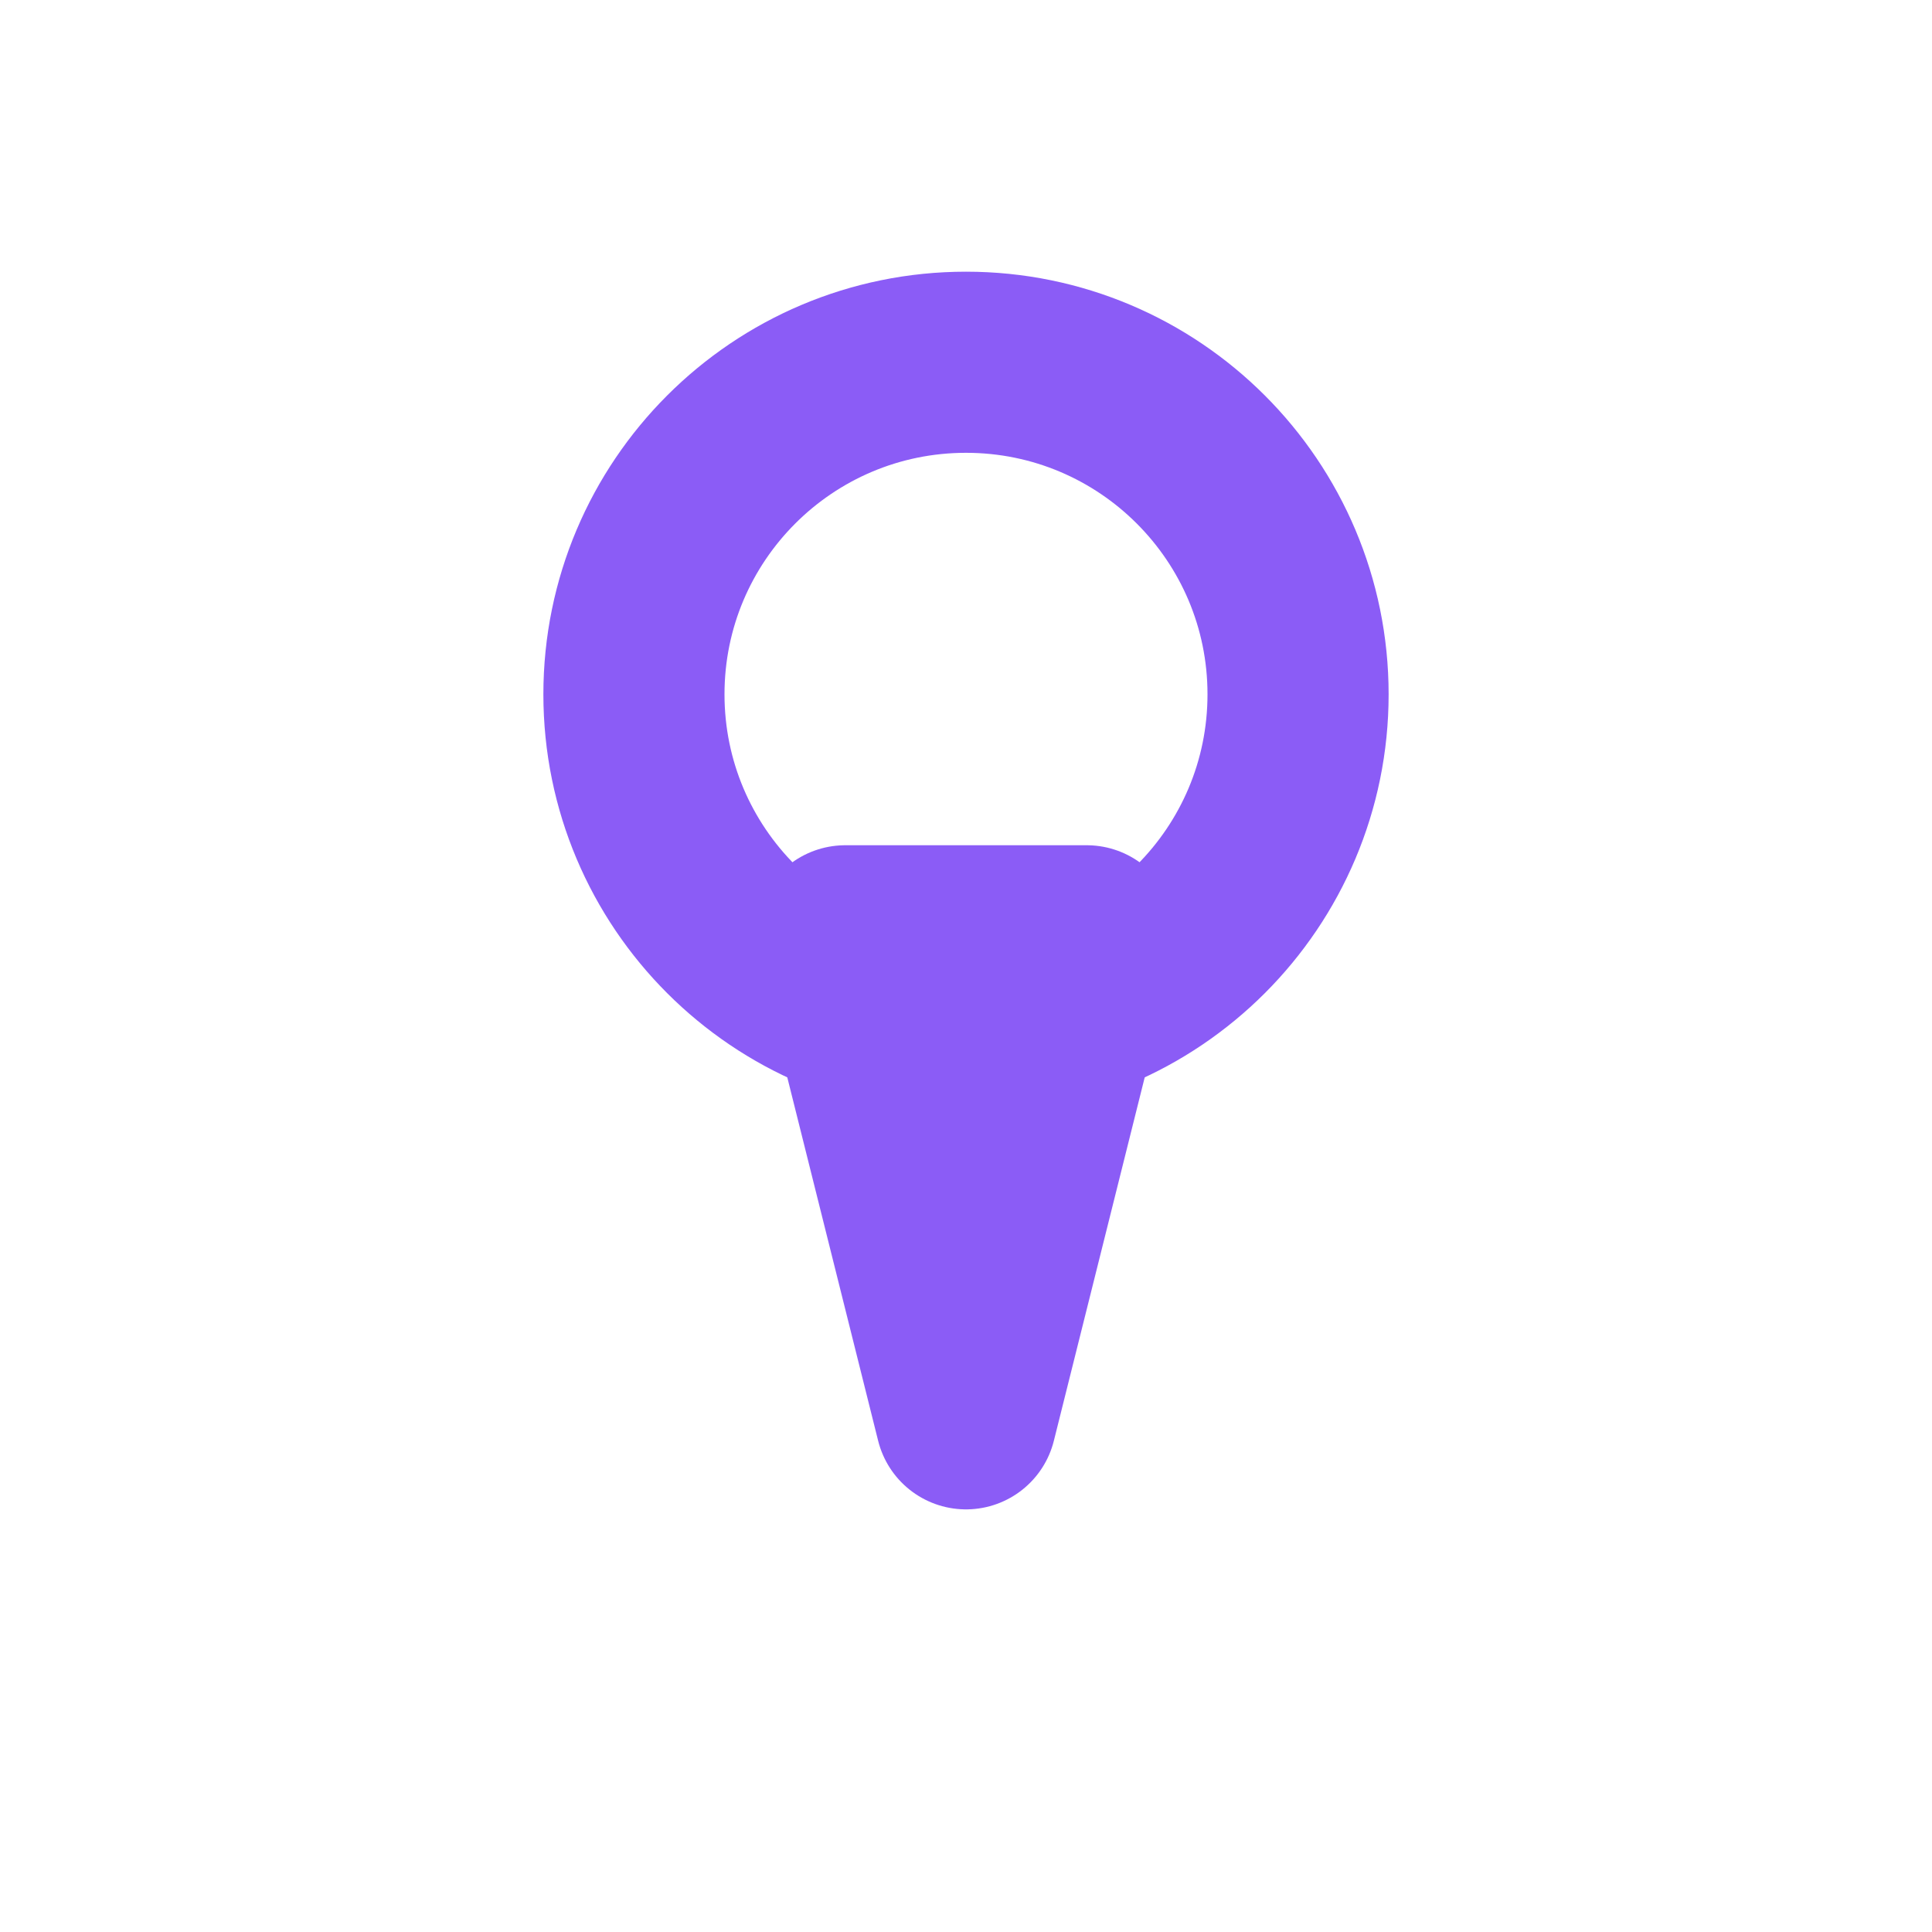
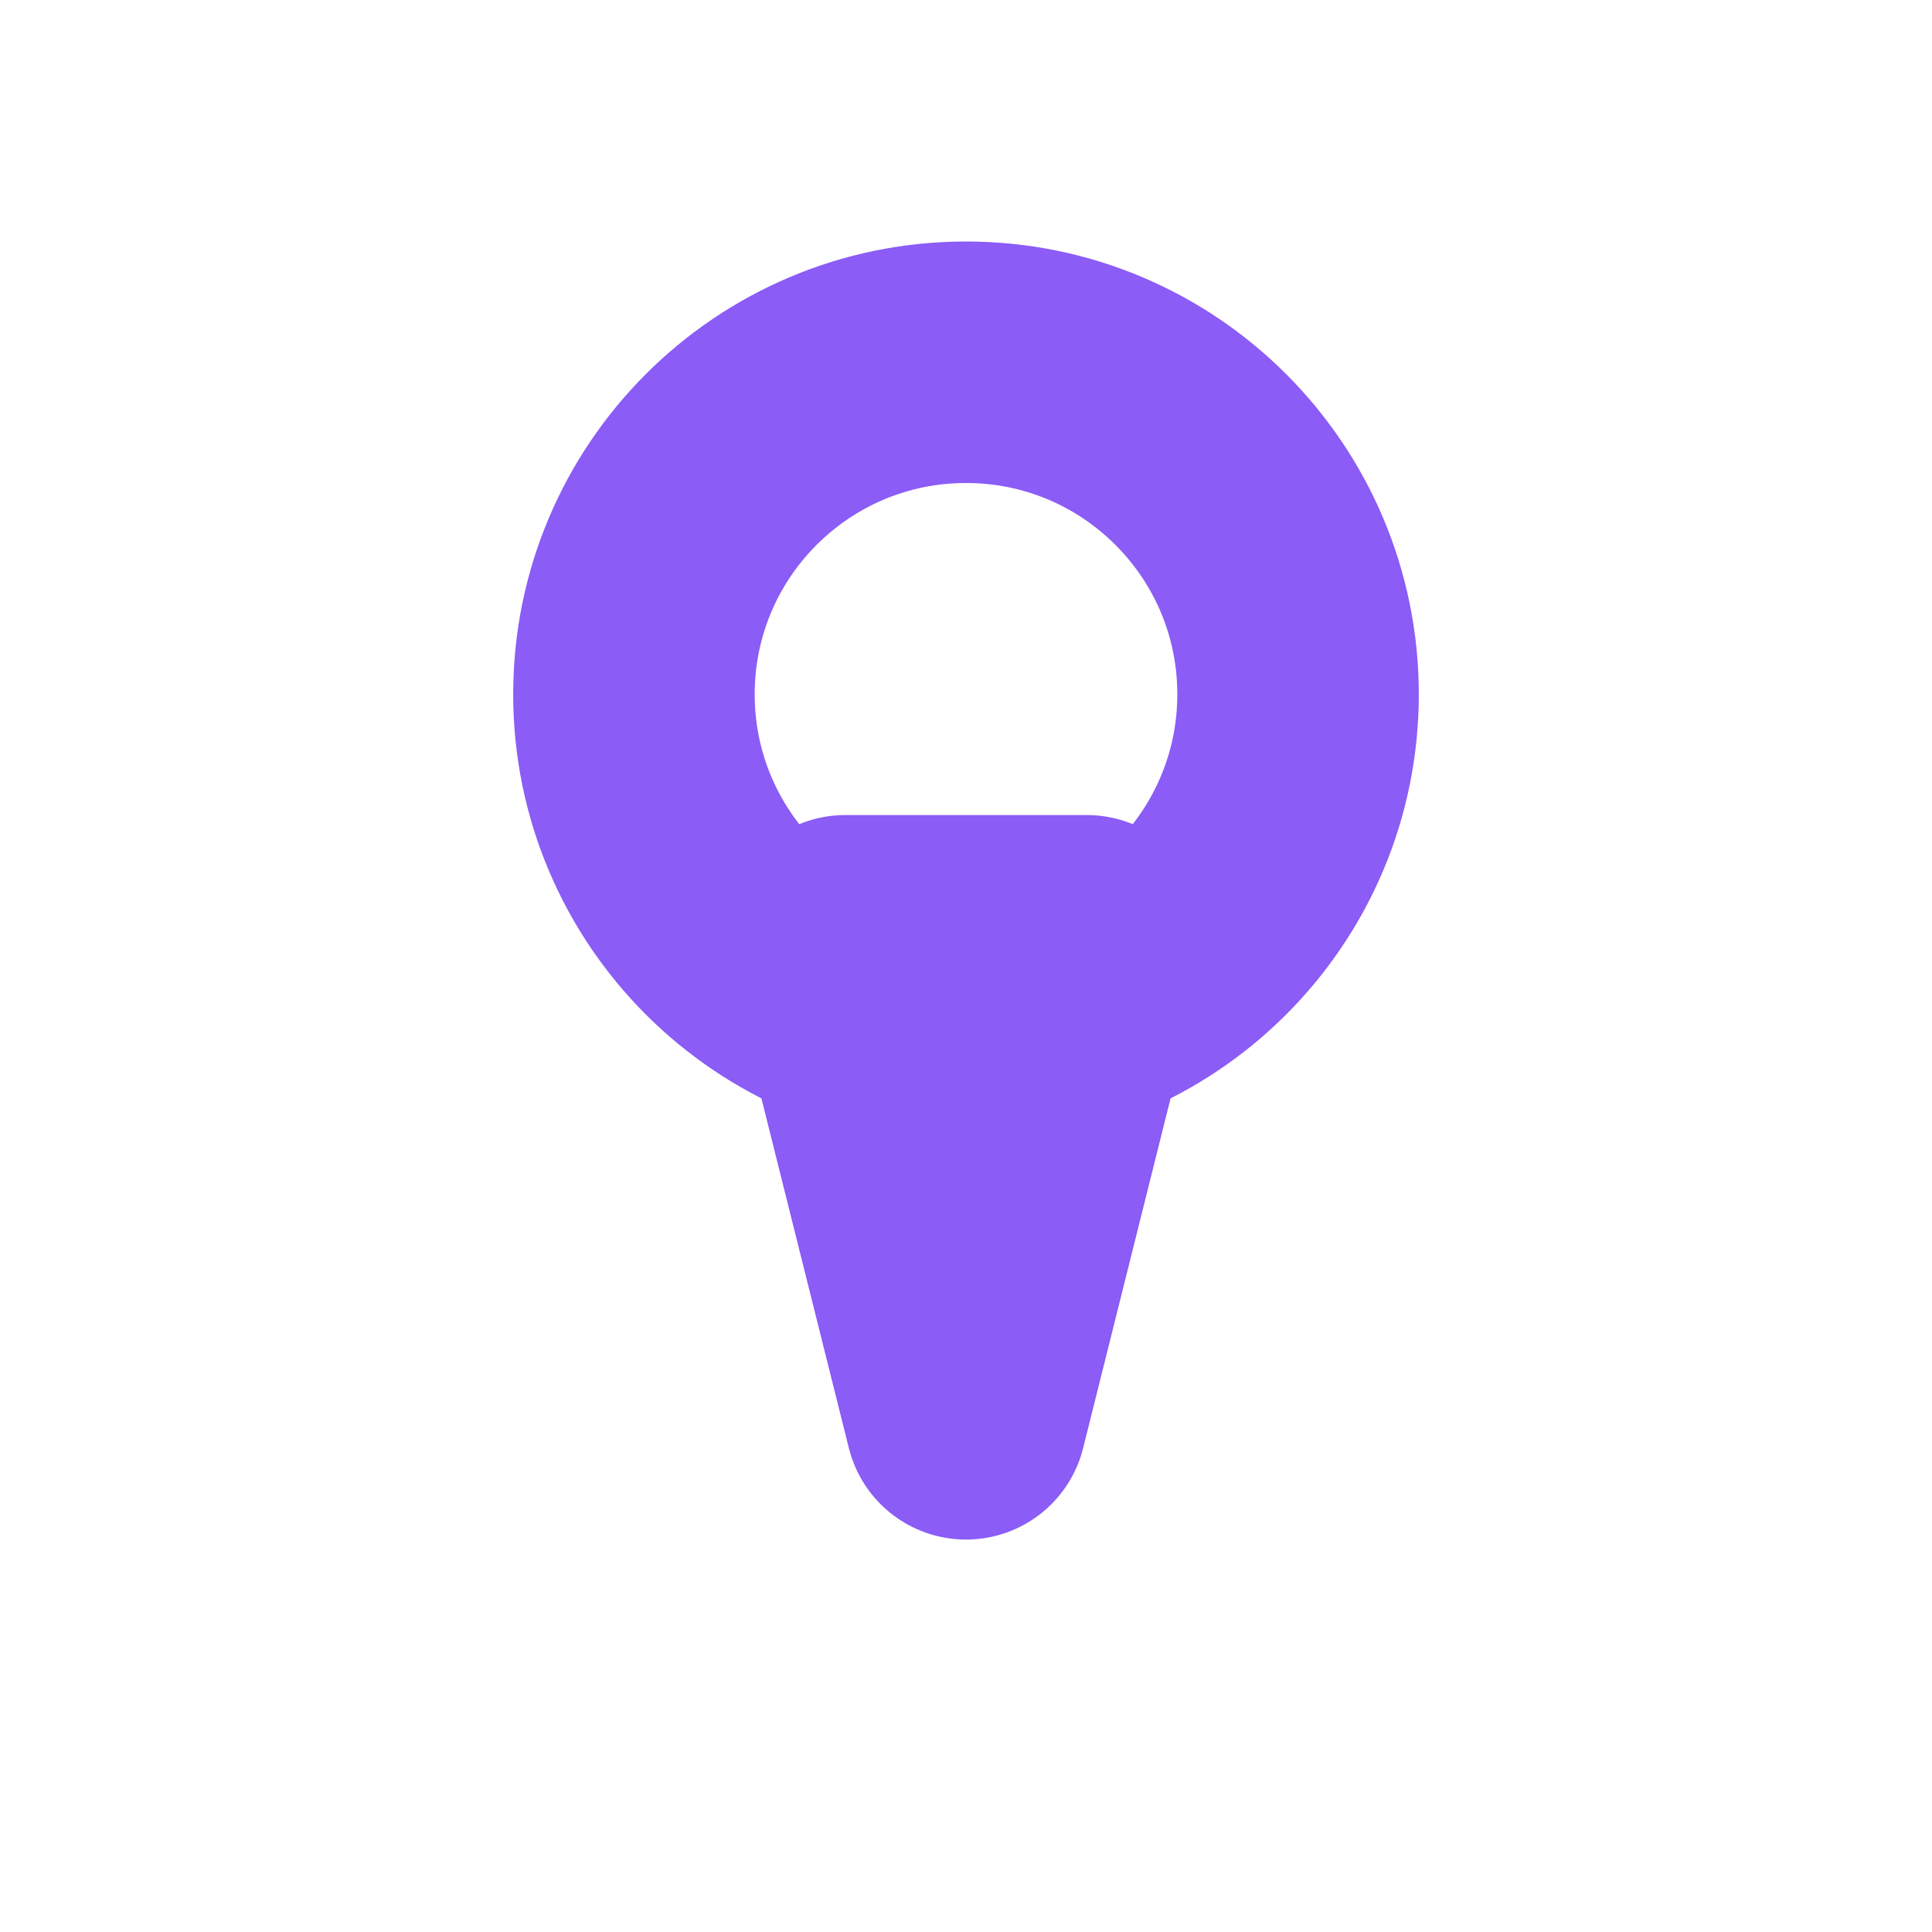
<svg xmlns="http://www.w3.org/2000/svg" viewBox="0 0 128 128" width="128" height="128">
  <circle cx="64" cy="64" r="56" fill="none" />
-   <circle cx="64" cy="46" r="22" fill="none" stroke="#8b5cf6" stroke-width="12" />
-   <path d="M56 62 L72 62 L64 94 Z" fill="none" stroke="#8b5cf6" stroke-width="12" stroke-linejoin="round" />
+   <circle cx="64" cy="46" r="22" fill="none" stroke="#8b5cf6" stroke-width="16" />
+   <path d="M56 62 L72 62 L64 94 Z" fill="none" stroke="#8b5cf6" stroke-width="16" stroke-linejoin="round" />
</svg>
